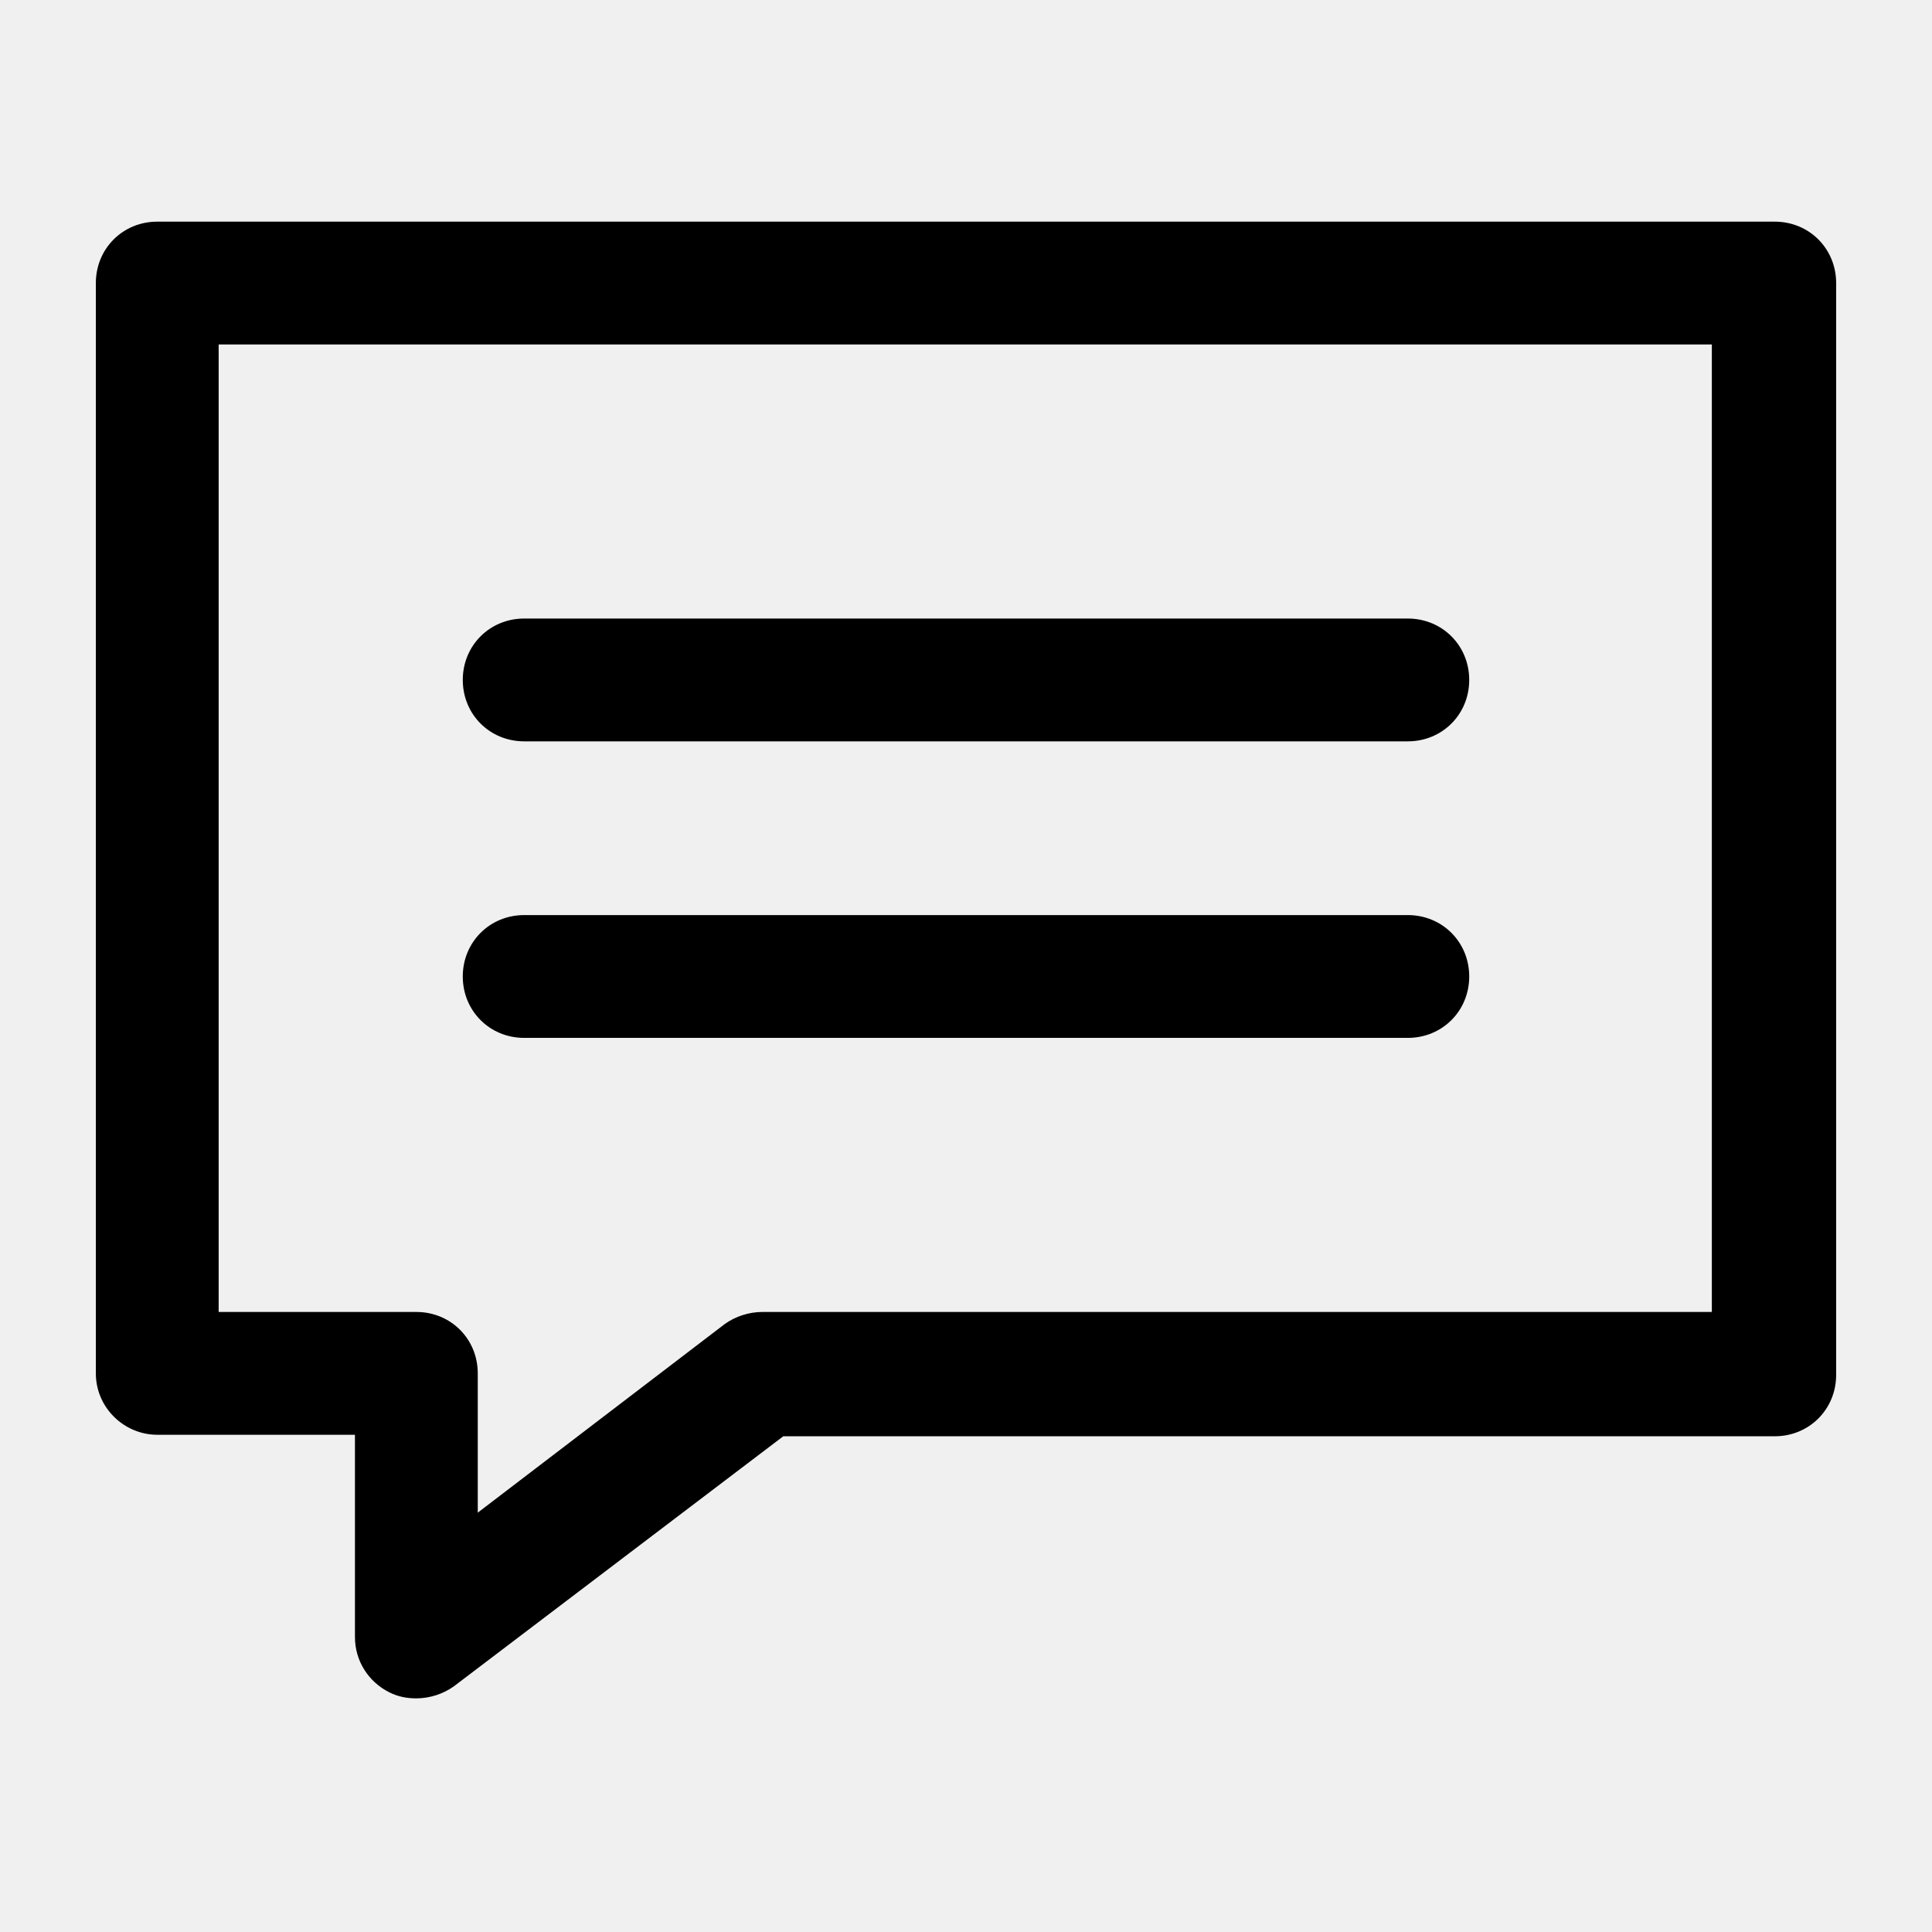
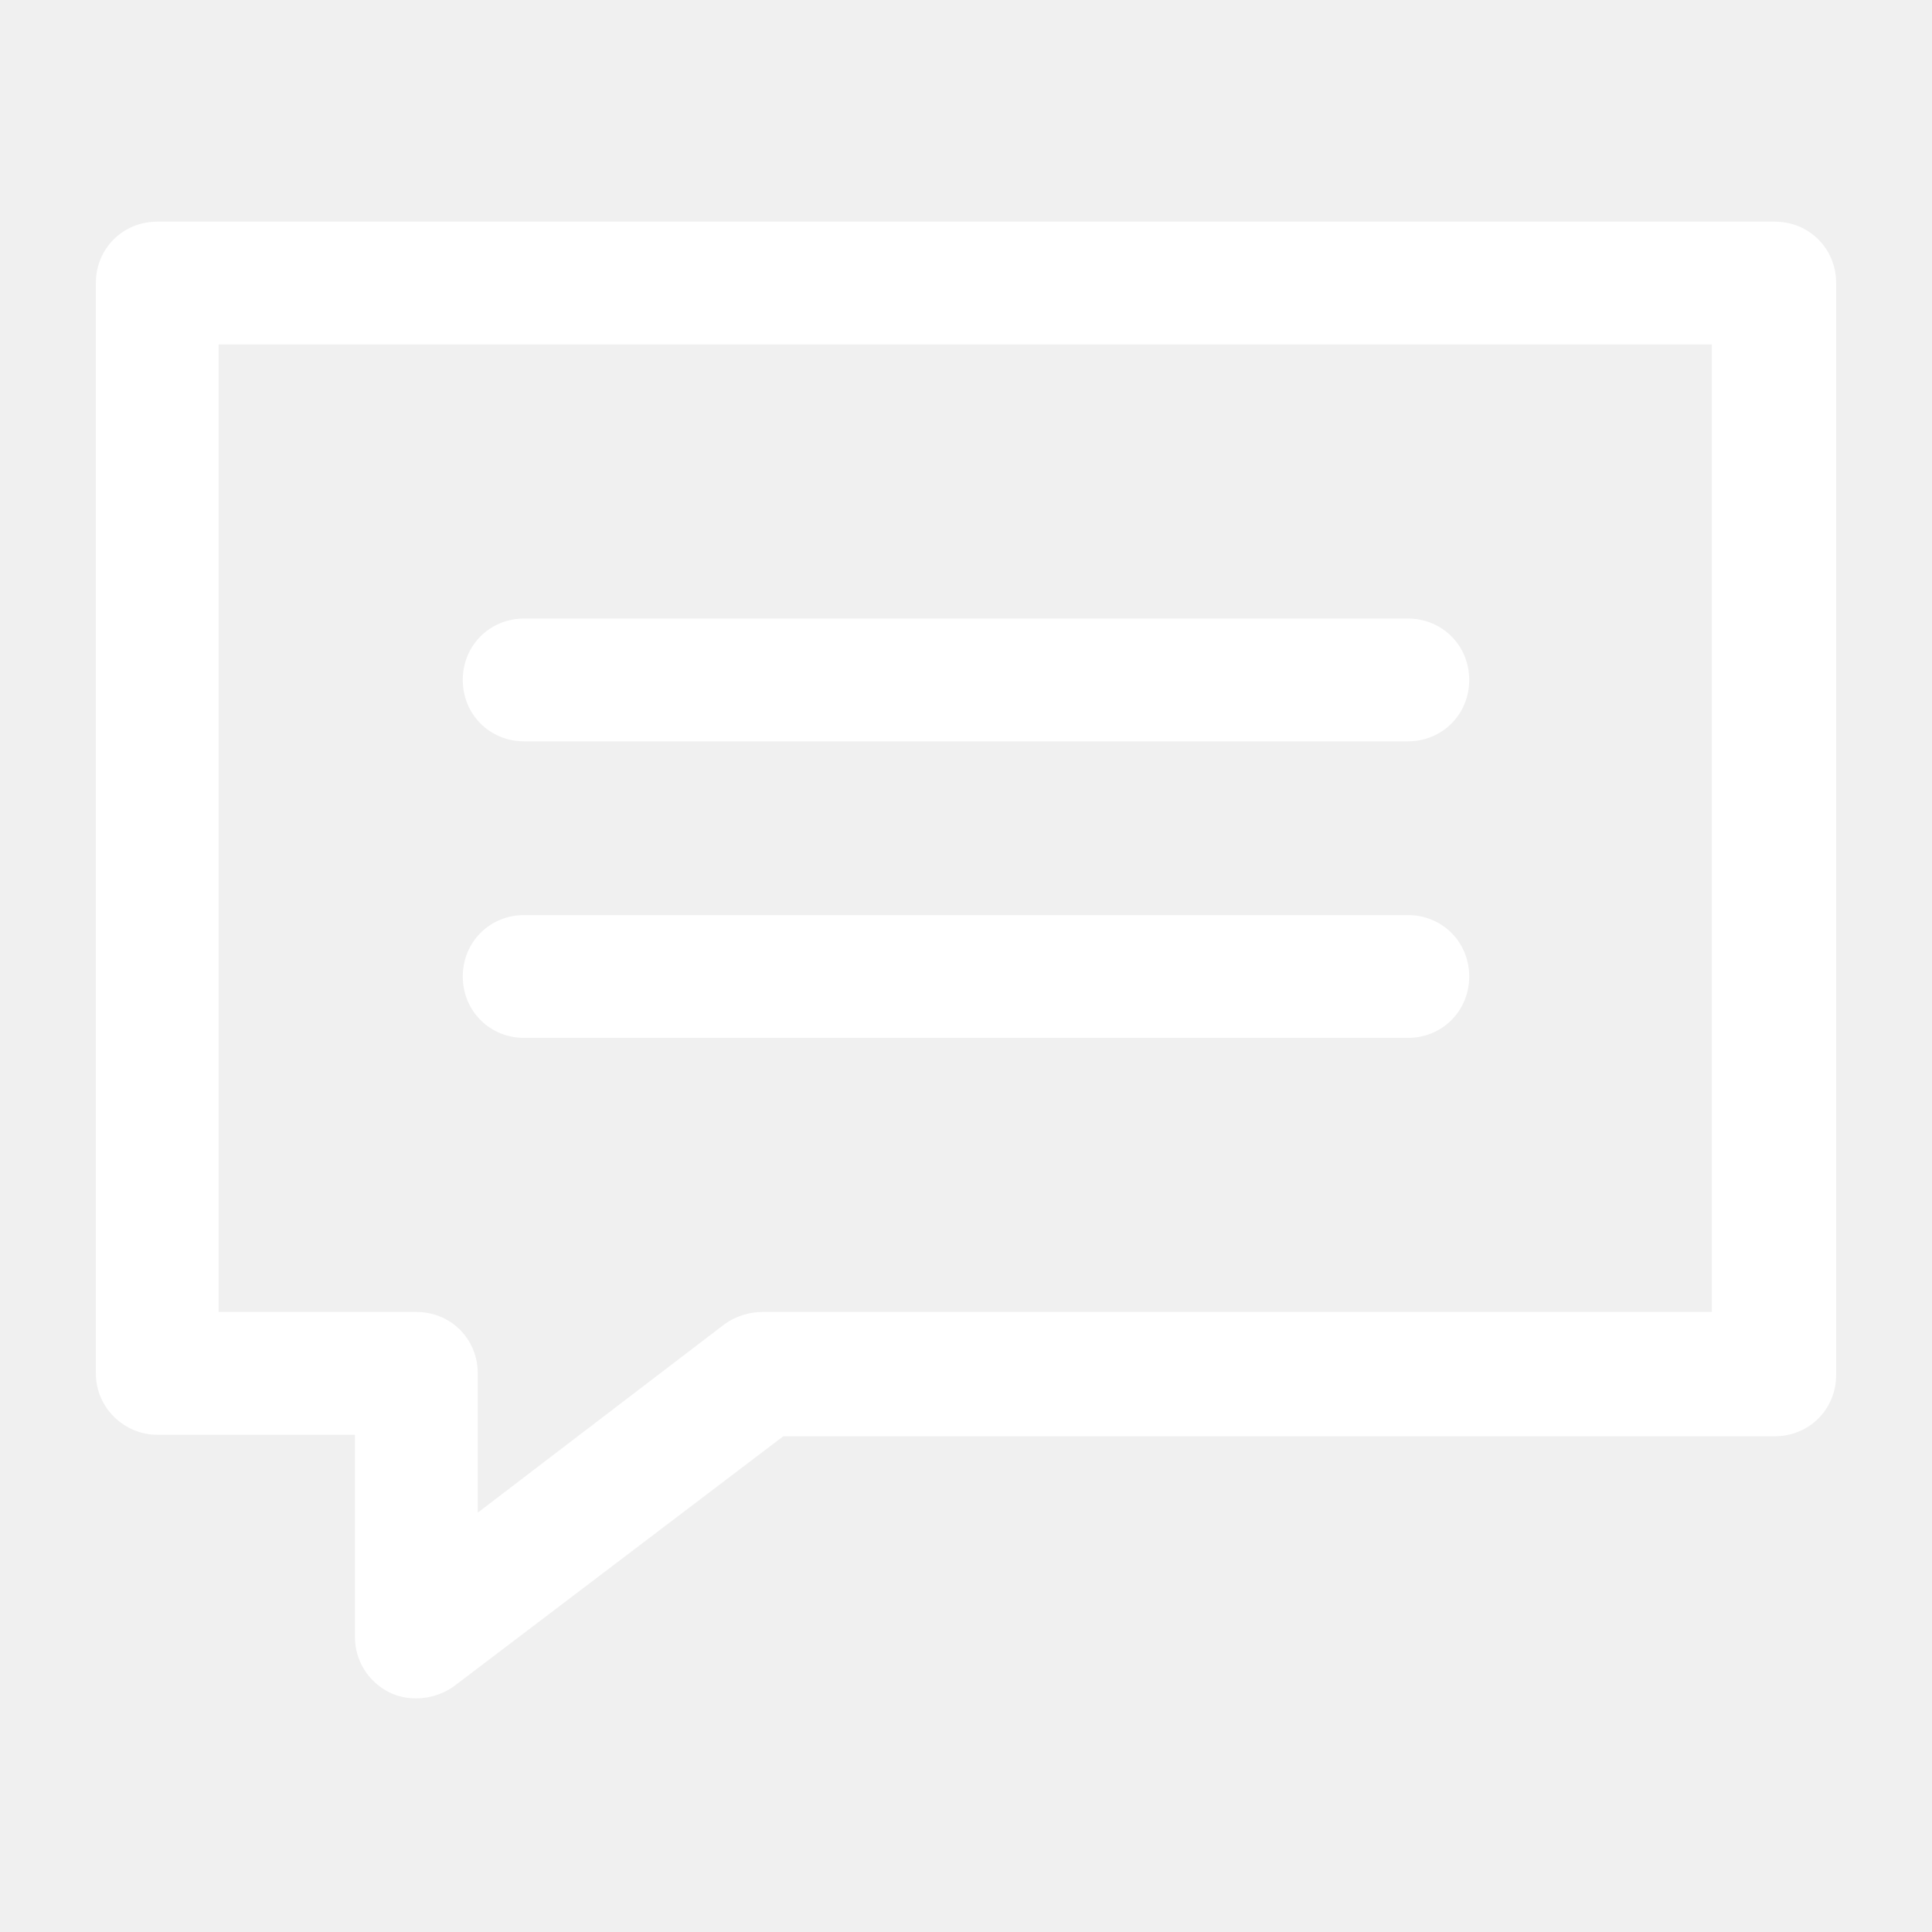
<svg xmlns="http://www.w3.org/2000/svg" version="1.1" viewBox="0 0 129 129" enable-background="new 0 0 129 129">
  <g>
    <g>
-       <path d="m35,49.5h59c2.3,0 4.1-1.8 4.1-4.1s-1.8-4.1-4.1-4.1h-59c-2.3,0-4.1,1.8-4.1,4.1s1.8,4.1 4.1,4.1z" />
-       <path d="m35,69.3h59c2.3,0 4.1-1.8 4.1-4.1 0-2.3-1.8-4.1-4.1-4.1h-59c-2.3,0-4.1,1.8-4.1,4.1 0,2.3 1.8,4.1 4.1,4.1z" />
-       <path d="m10.5,95.8h13.2v13.5c0,1.6 0.9,3 2.3,3.7 0.6,0.3 1.2,0.4 1.8,0.4 0.9,0 1.8-0.3 2.5-0.8l22-16.7h66.2c2.3,0 4.1-1.8 4.1-4.1v-72.9c0-2.3-1.8-4.1-4.1-4.1h-108c-2.3,0-4.1,1.8-4.1,4.1v72.8c0,2.3 1.9,4.1 4.1,4.1zm4.1-72.8h99.7v64.6h-63.4c-0.9,0-1.8,0.3-2.5,0.8l-16.5,12.6v-9.3c0-2.3-1.8-4.1-4.1-4.1h-13.2v-64.6z" />
+       <path fill="white" d="m35,49.5h59c2.3,0 4.1-1.8 4.1-4.1s-1.8-4.1-4.1-4.1h-59c-2.3,0-4.1,1.8-4.1,4.1s1.8,4.1 4.1,4.1z" />
+       <path fill="white" d="m35,69.3h59c2.3,0 4.1-1.8 4.1-4.1 0-2.3-1.8-4.1-4.1-4.1h-59c-2.3,0-4.1,1.8-4.1,4.1 0,2.3 1.8,4.1 4.1,4.1z" />
+       <path fill="white" d="m10.5,95.8h13.2v13.5c0,1.6 0.9,3 2.3,3.7 0.6,0.3 1.2,0.4 1.8,0.4 0.9,0 1.8-0.3 2.5-0.8l22-16.7h66.2c2.3,0 4.1-1.8 4.1-4.1v-72.9c0-2.3-1.8-4.1-4.1-4.1h-108c-2.3,0-4.1,1.8-4.1,4.1v72.8c0,2.3 1.9,4.1 4.1,4.1zm4.1-72.8h99.7v64.6h-63.4c-0.9,0-1.8,0.3-2.5,0.8l-16.5,12.6v-9.3c0-2.3-1.8-4.1-4.1-4.1h-13.2v-64.6z" />
    </g>
  </g>
</svg>
